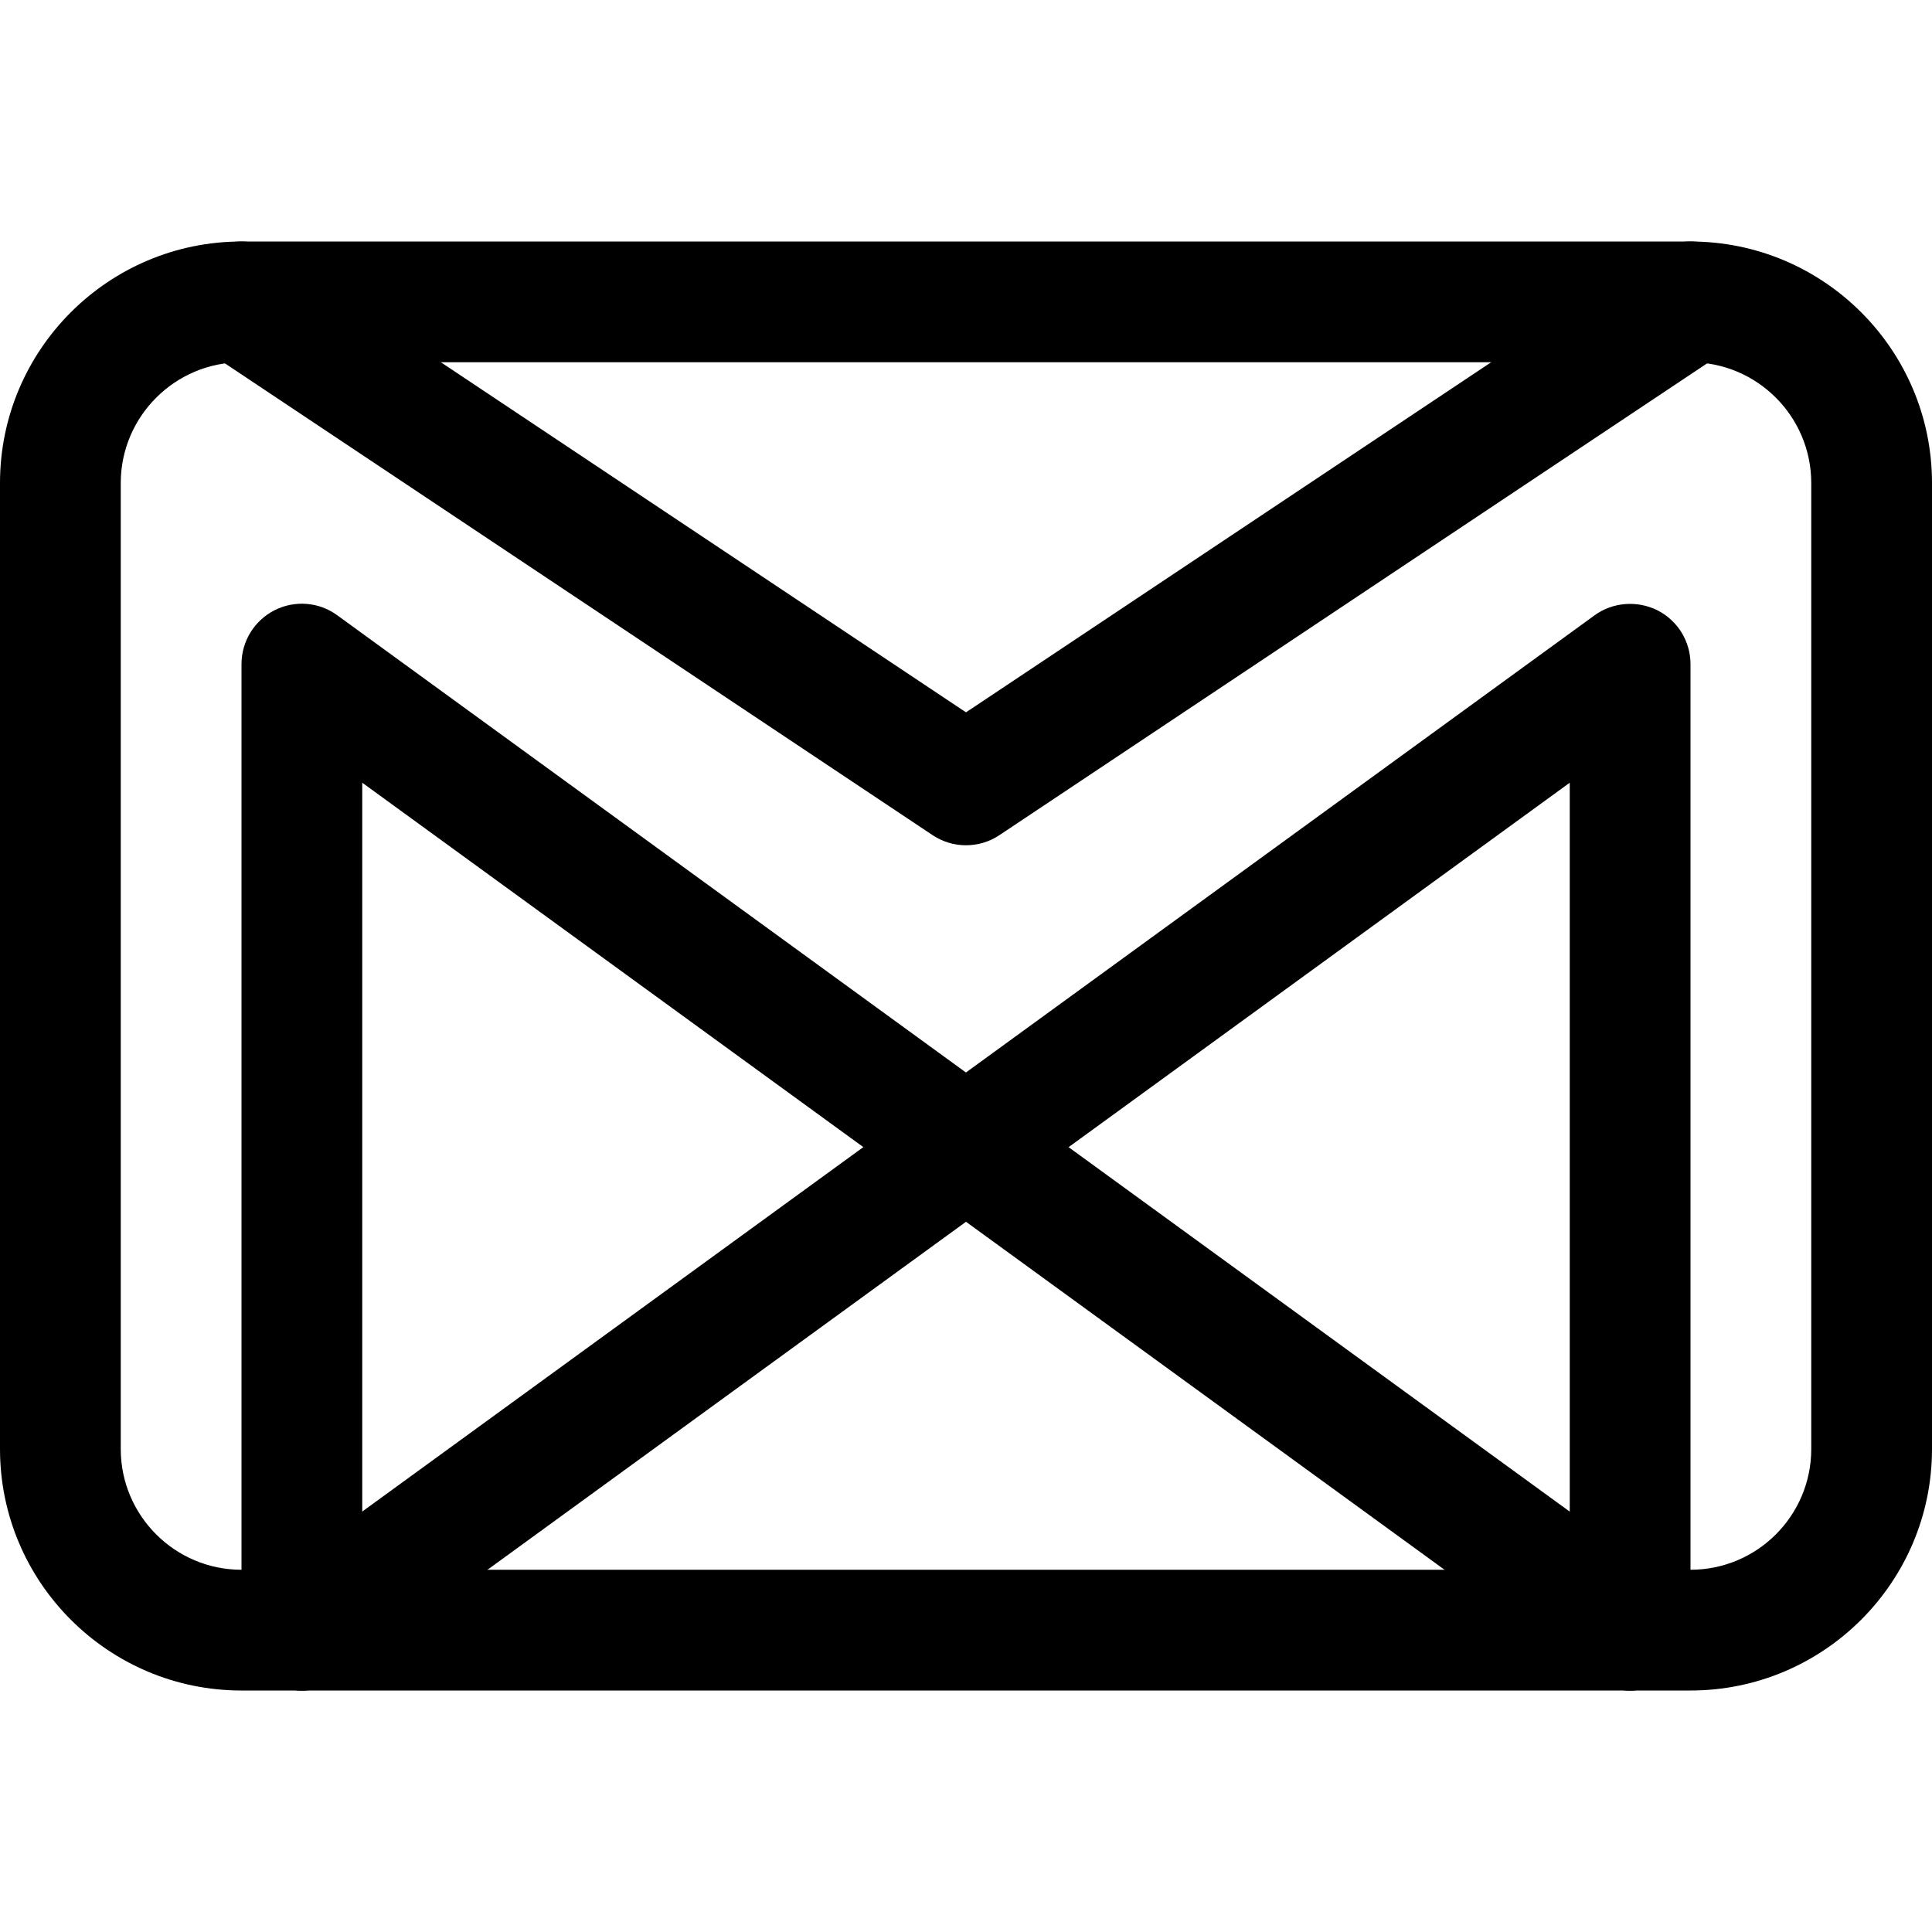
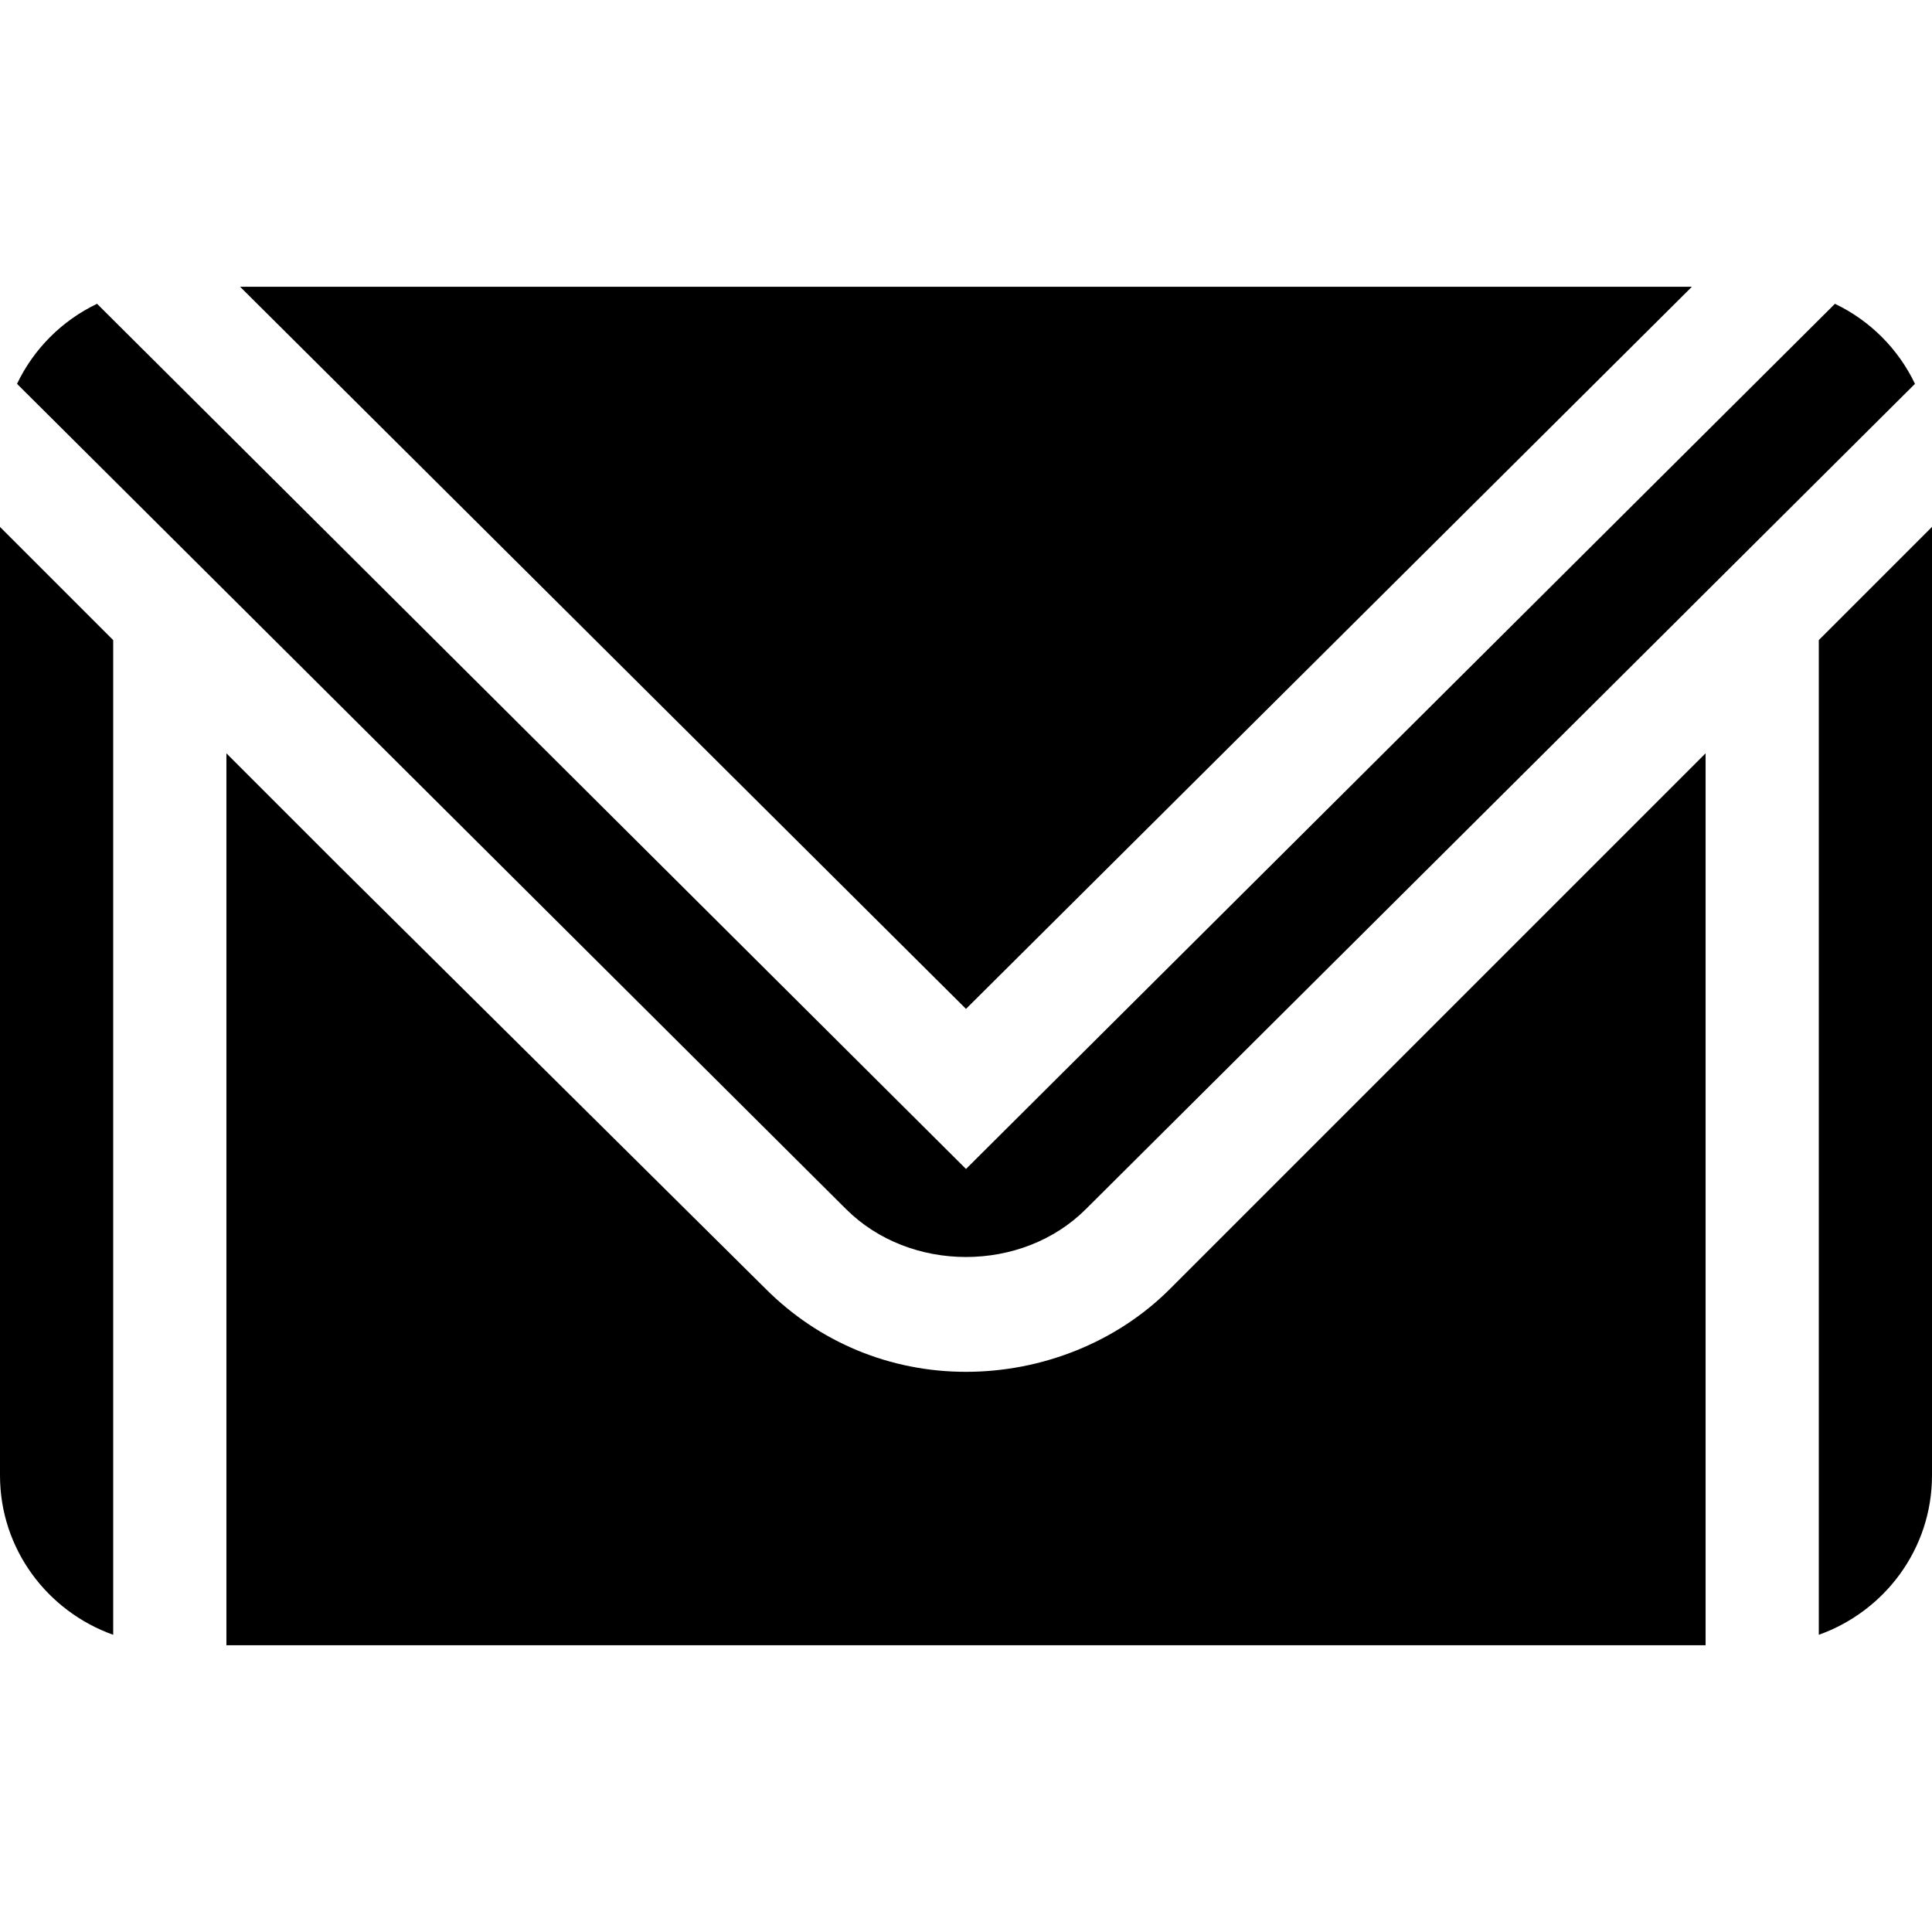
<svg xmlns="http://www.w3.org/2000/svg" version="1.1" id="Capa_1" x="0px" y="0px" viewBox="0 0 512 512" style="enable-background:new 0 0 512 512;" xml:space="preserve">
  <g>
    <g>
-       <path d="M448,64.003H64c-35.296,0-64,28.704-64,64v256c0,35.296,28.704,64,64,64h384c35.296,0,64-28.704,64-64v-256    C512,92.707,483.296,64.003,448,64.003z M480,384.003c0,17.664-14.336,32-32,32H64c-17.632,0-32-14.336-32-32v-256    c0-17.632,14.368-32,32-32h384c17.664,0,32,14.368,32,32V384.003z" />
+       <path d="M486.279,80.51L256,309.789L25.721,80.51C16.437,84.952,8.952,92.437,4.51,101.721l219.674,218.674    c16.963,16.963,46.685,16.963,63.618,0L507.49,101.719C503.048,92.436,495.563,84.952,486.279,80.51z" />
    </g>
  </g>
  <g>
    <g>
-       <path d="M461.312,71.139c-4.928-7.392-14.88-9.344-22.176-4.448L256,188.771L72.864,66.691c-7.392-4.896-17.28-2.912-22.176,4.448    s-2.912,17.28,4.448,22.176l192,128c2.688,1.792,5.76,2.688,8.864,2.688s6.176-0.896,8.864-2.688l192-128    C464.224,88.419,466.208,78.499,461.312,71.139z" />
+       <polygon points="63.633,76 256,267.367 448.367,76   " />
    </g>
  </g>
  <g>
    <g>
-       <path d="M441.408,419.075l-352-256c-4.864-3.584-11.328-4.064-16.672-1.344C67.36,164.483,64,169.987,64,176.003v256    c0,8.832,7.168,16,16,16c8.832,0,16-7.168,16-16V207.427l326.592,237.504c2.848,2.08,6.112,3.072,9.408,3.072    c4.928,0,9.824-2.272,12.928-6.592C450.112,434.275,448.576,424.259,441.408,419.075z" />
+       <path d="M0,139.635V391c0,19.53,12.578,36.024,30,42.237V169.635L0,139.635z" />
    </g>
  </g>
  <g>
    <g>
-       <path d="M439.232,161.731c-5.344-2.656-11.84-2.176-16.672,1.344l-352,256c-7.136,5.184-8.736,15.168-3.52,22.336    c3.136,4.32,8,6.592,12.96,6.592c3.296,0,6.56-0.992,9.408-3.072L416,207.427v224.576c0,8.832,7.168,16,16,16    c8.832,0,16-7.168,16-16v-256C448,169.987,444.64,164.483,439.232,161.731z" />
+       <path d="M422,229.633L310.027,341.605c-14.135,14.151-33.959,21.944-54.027,21.944s-38.892-7.793-53.042-21.943L90,229.638    l-30-30.002V436c143.19,0,248.741,0,392,0V199.633L422,229.633z" />
+     </g>
+   </g>
+   <g>
+     <g>
+       <path d="M482,169.633v263.604c17.422-6.213,30-22.707,30-42.237V139.633L482,169.633z" />
    </g>
  </g>
  <g>
</g>
  <g>
</g>
  <g>
</g>
  <g>
</g>
  <g>
</g>
  <g>
</g>
  <g>
</g>
  <g>
</g>
  <g>
</g>
  <g>
</g>
  <g>
</g>
  <g>
</g>
  <g>
</g>
  <g>
</g>
  <g>
</g>
</svg>
